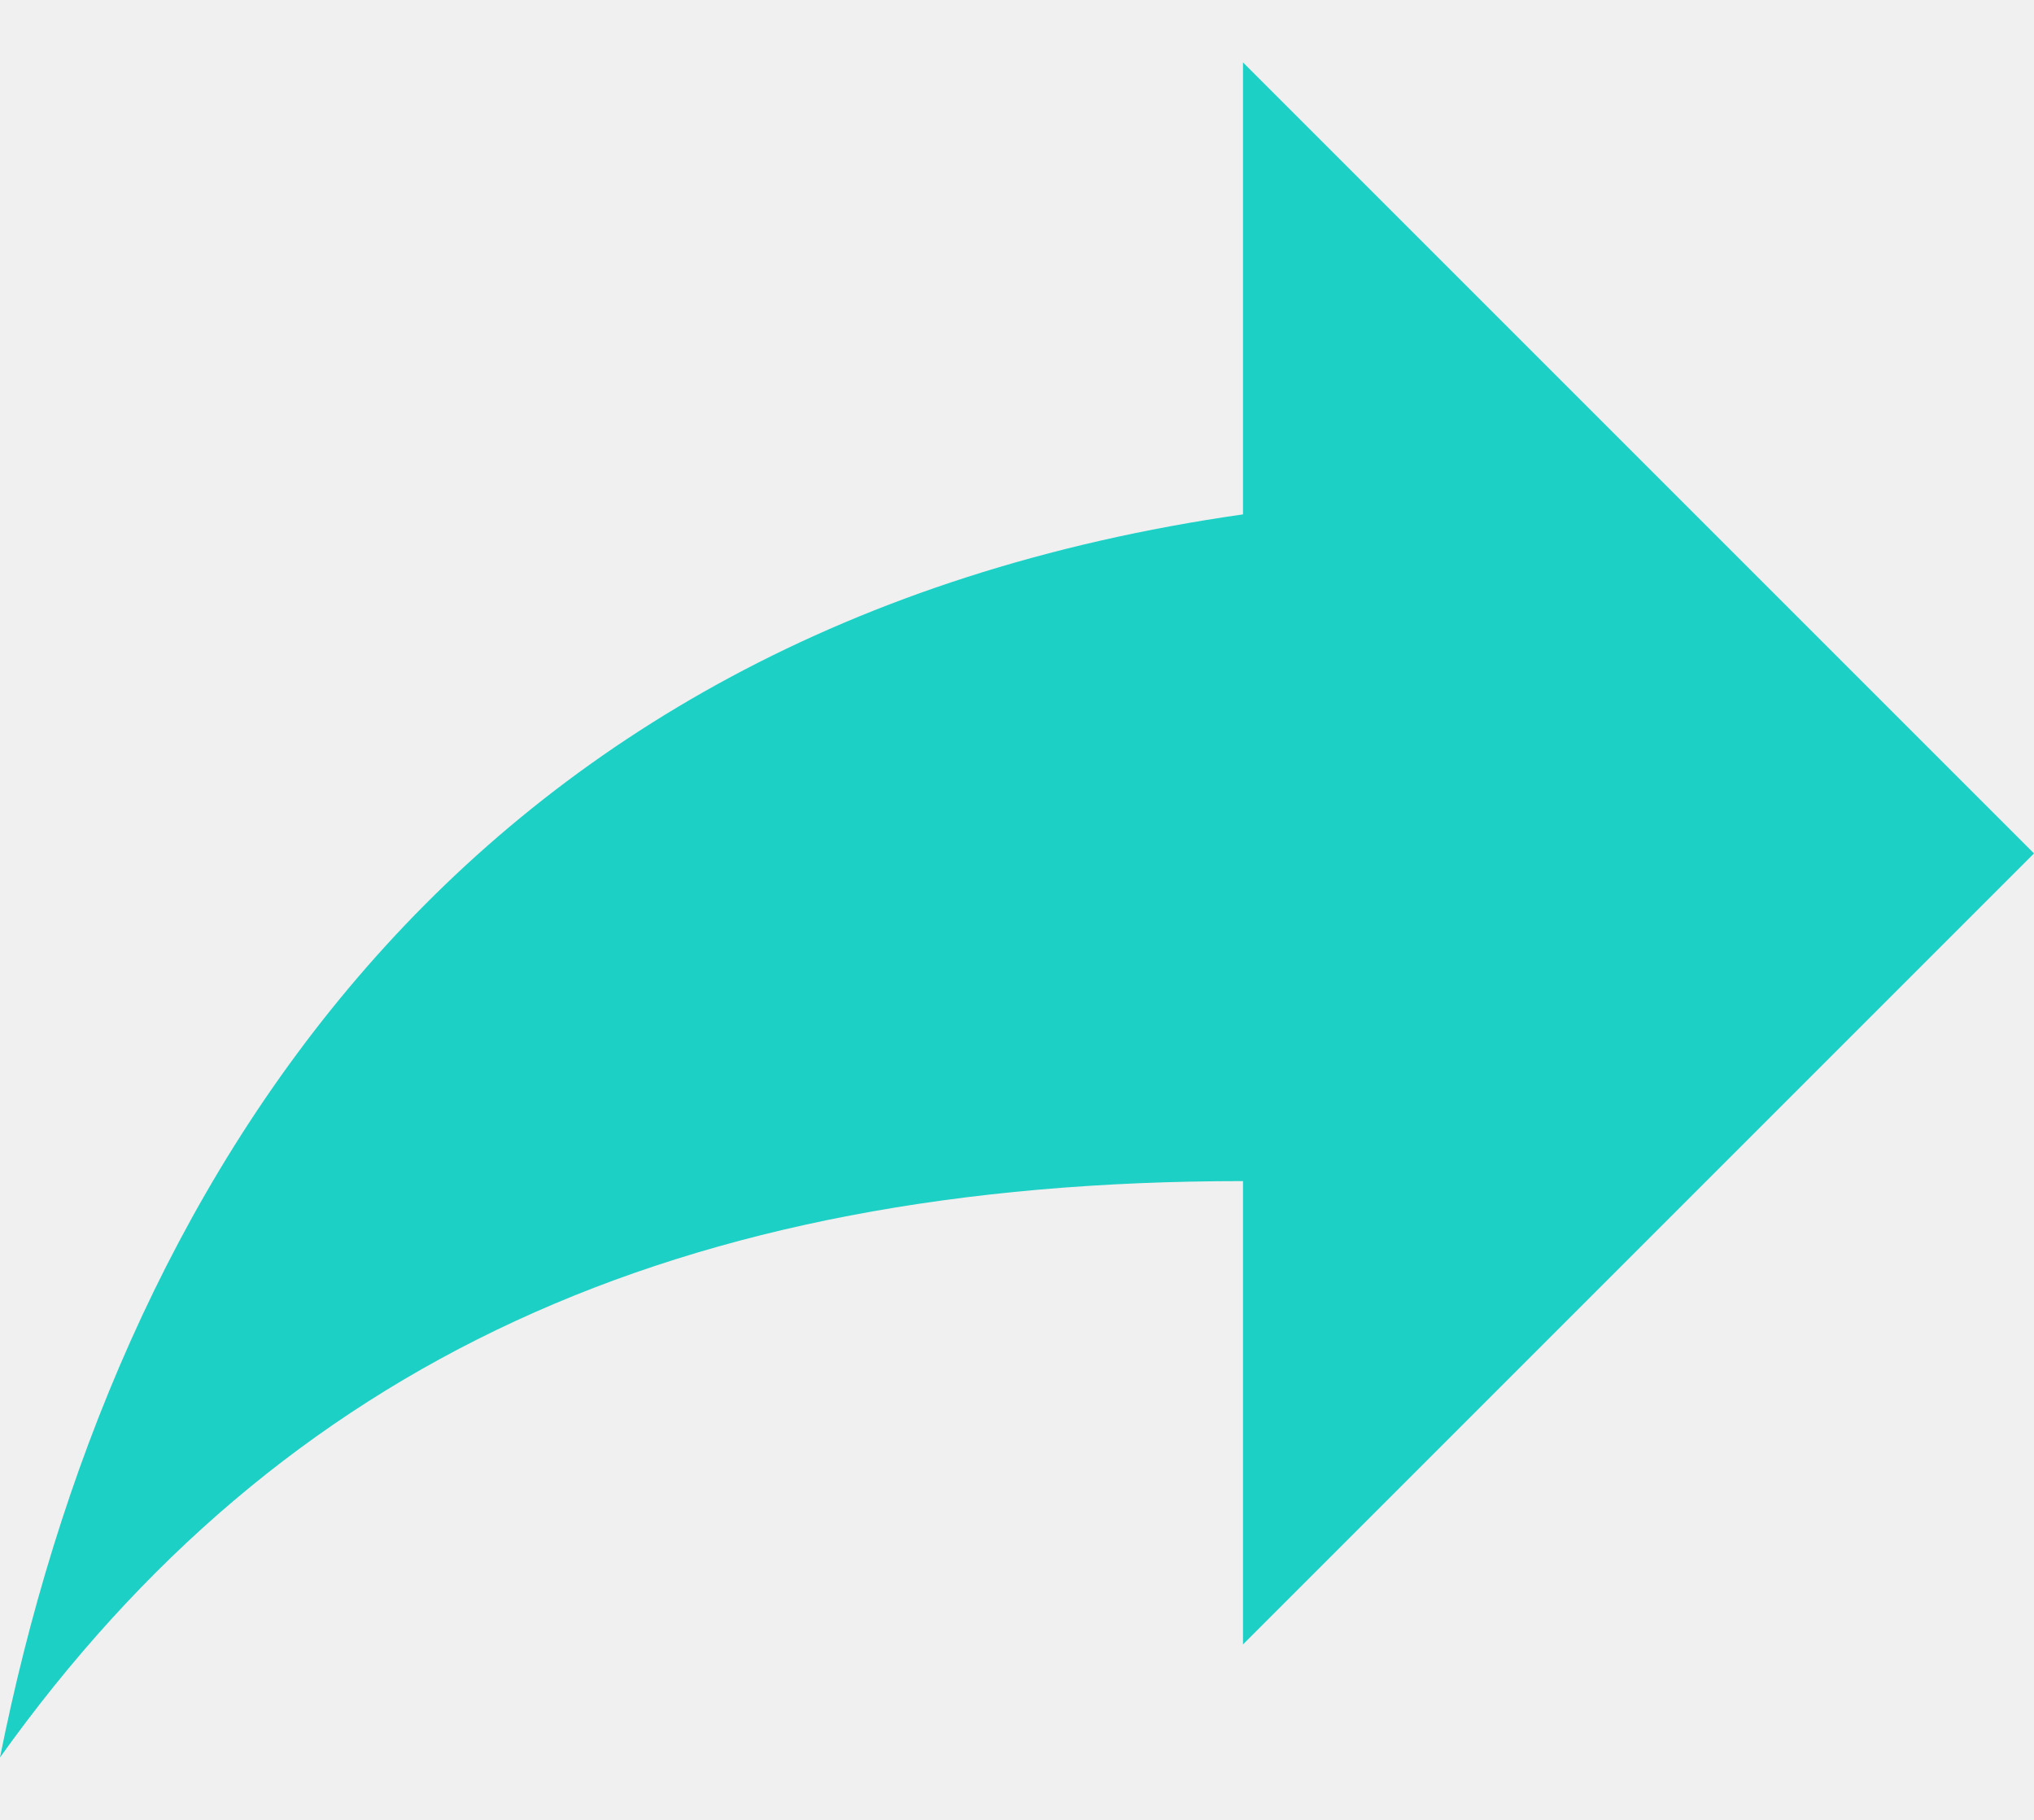
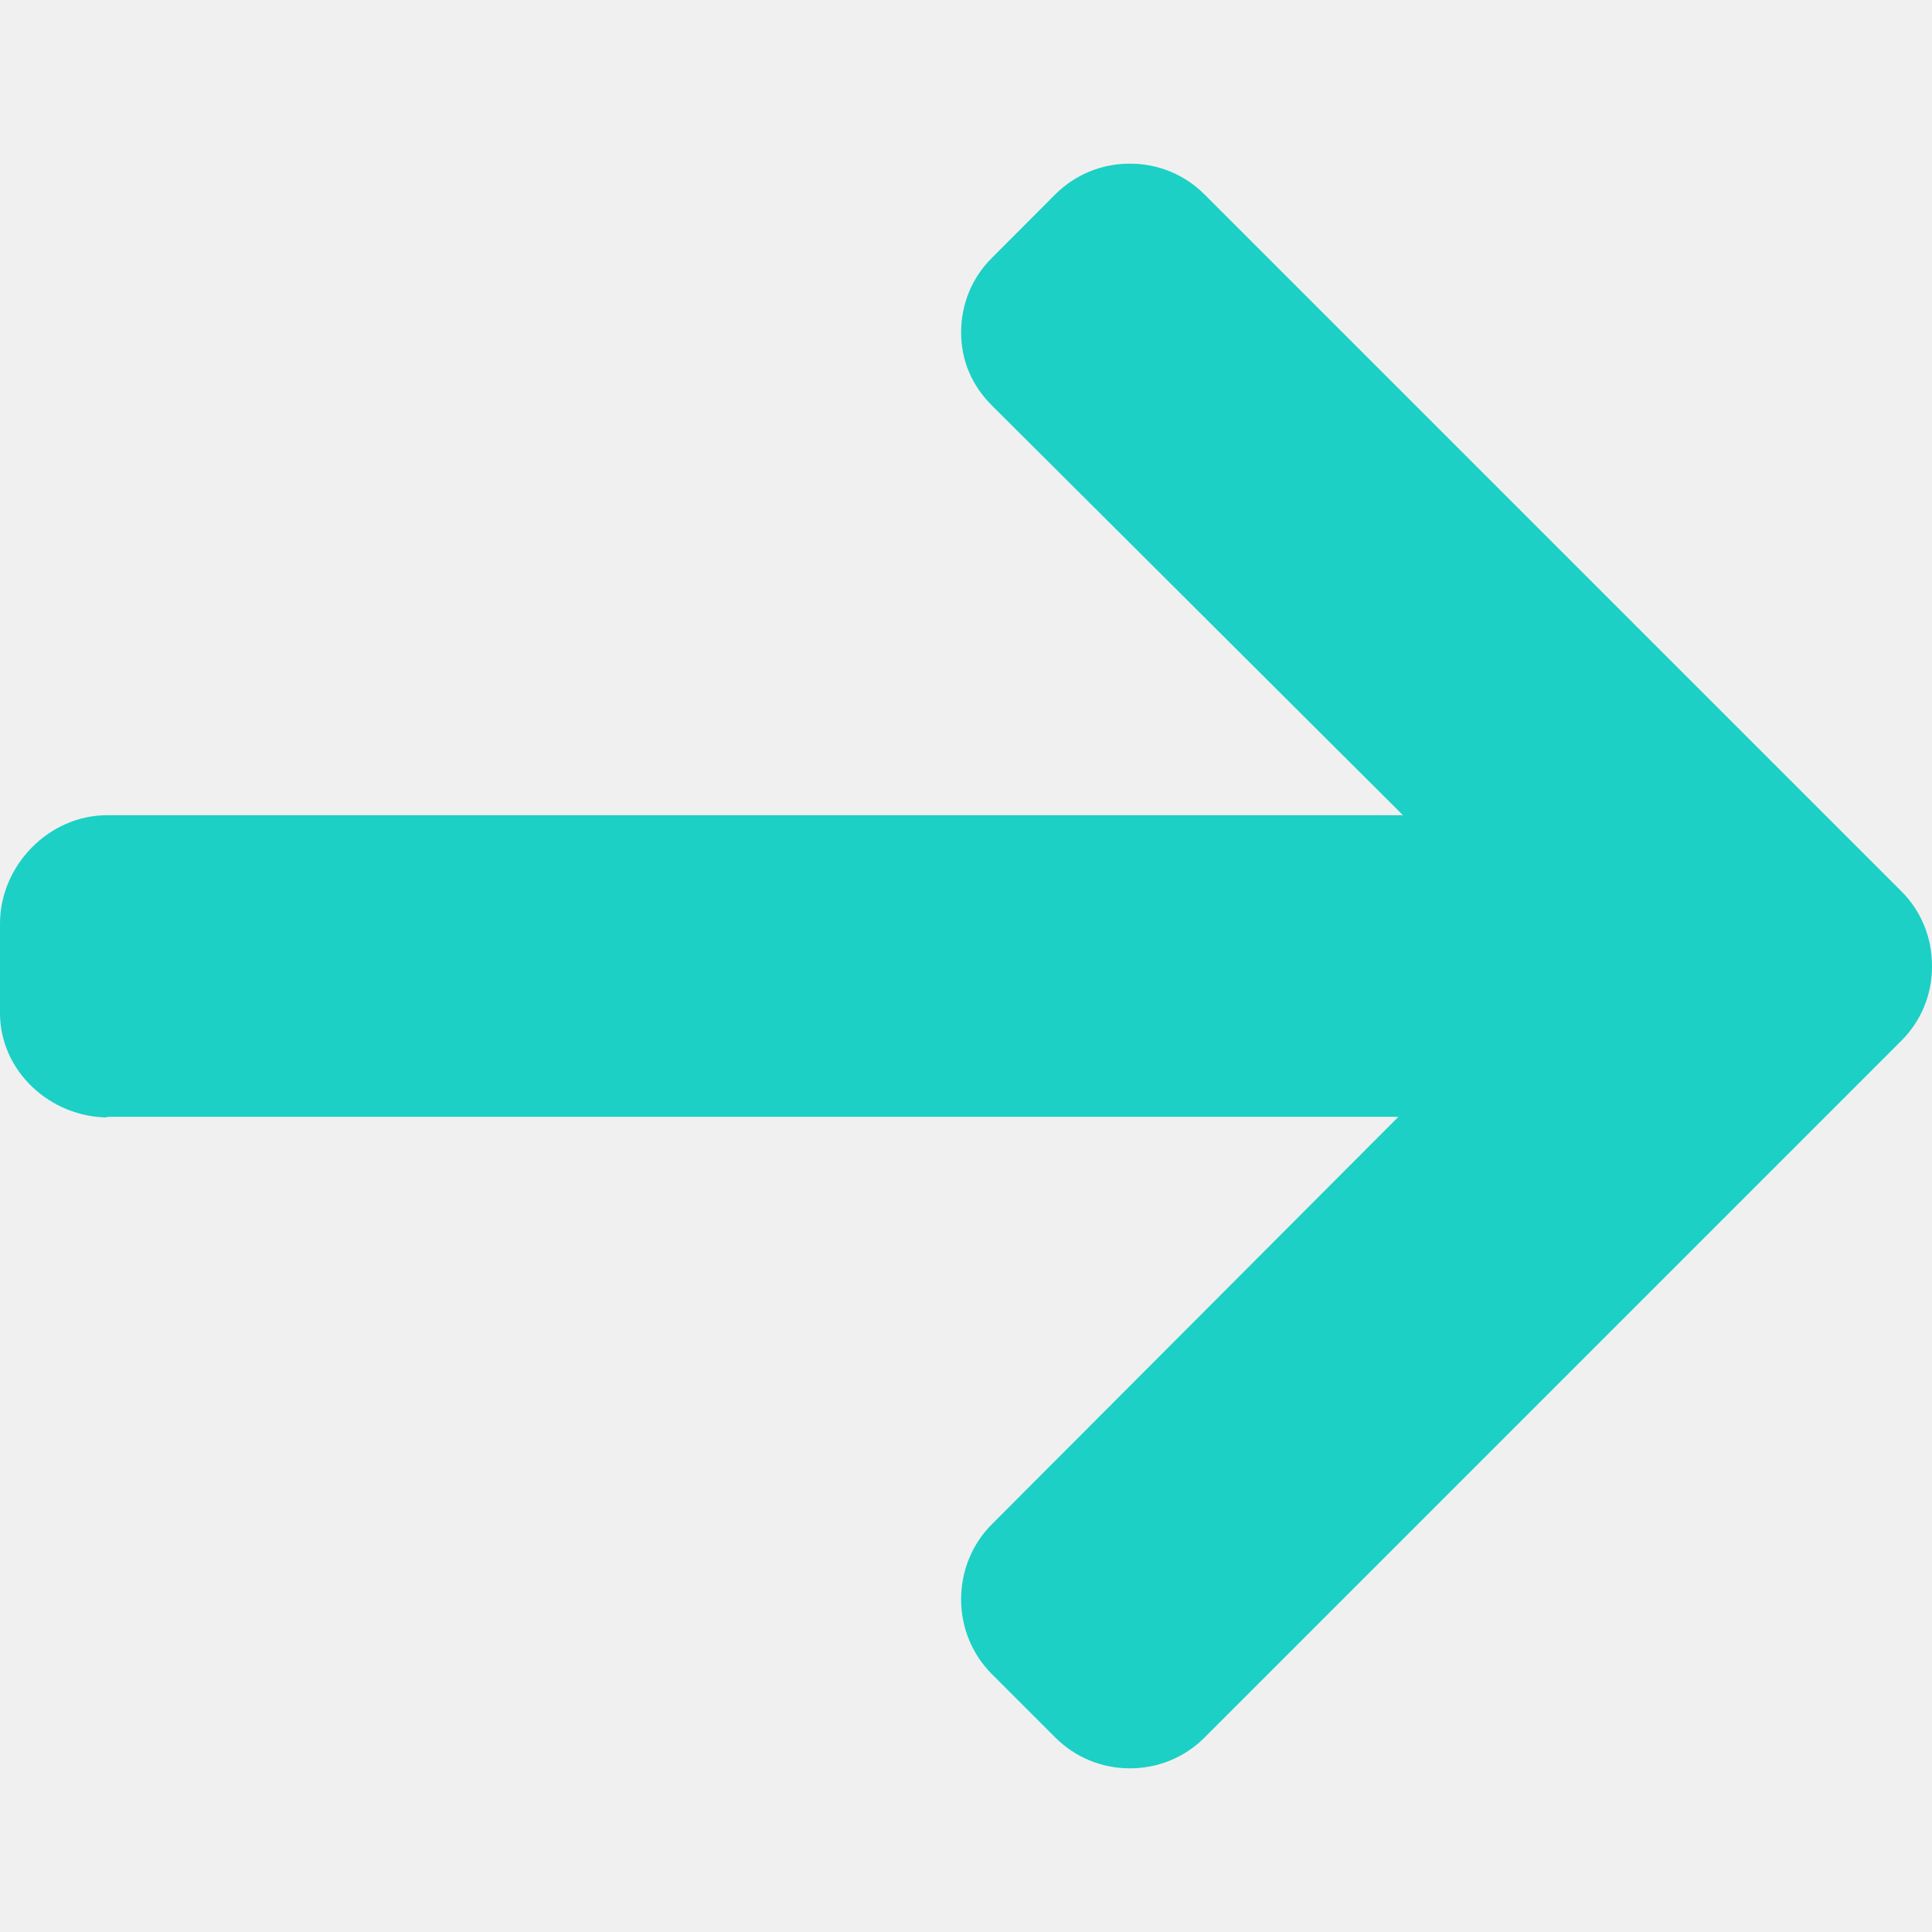
- <svg xmlns="http://www.w3.org/2000/svg" width="19" height="17" viewBox="0 0 19 17" fill="none">
-   <path d="M19 7.972L11.611 0.583V4.805C4.222 5.861 1.056 11.139 0 16.417C2.639 12.722 6.333 11.033 11.611 11.033V15.361L19 7.972Z" fill="#1CD0C5" />
+ <svg xmlns="http://www.w3.org/2000/svg" width="17" height="17" viewBox="0 0 17 17" fill="none">
+   <g clip-path="url(#clip0)">
+     <path d="M0.956 9.833L0.929 9.827L12.305 9.827L8.729 13.411C8.553 13.586 8.457 13.823 8.457 14.072C8.457 14.321 8.553 14.556 8.729 14.732L9.285 15.288C9.46 15.463 9.693 15.56 9.942 15.56C10.191 15.56 10.424 15.464 10.599 15.289L16.729 9.159C16.905 8.984 17.001 8.75 17 8.501C17.001 8.251 16.905 8.016 16.729 7.841L10.599 1.711C10.424 1.536 10.191 1.44 9.942 1.44C9.693 1.44 9.46 1.536 9.285 1.711L8.729 2.268C8.553 2.442 8.457 2.676 8.457 2.925C8.457 3.173 8.553 3.394 8.729 3.569L12.345 7.173L0.943 7.173C0.431 7.173 -5.63922e-06 7.615 -5.68399e-06 8.127L-5.75283e-06 8.914C-5.79759e-06 9.426 0.443 9.833 0.956 9.833Z" fill="#1CD0C5" />
+   </g>
+   <defs>
+     <clipPath id="clip0">
+       <rect width="17" height="17" fill="white" transform="translate(17 17) rotate(-180)" />
+     </clipPath>
+   </defs>
</svg>
